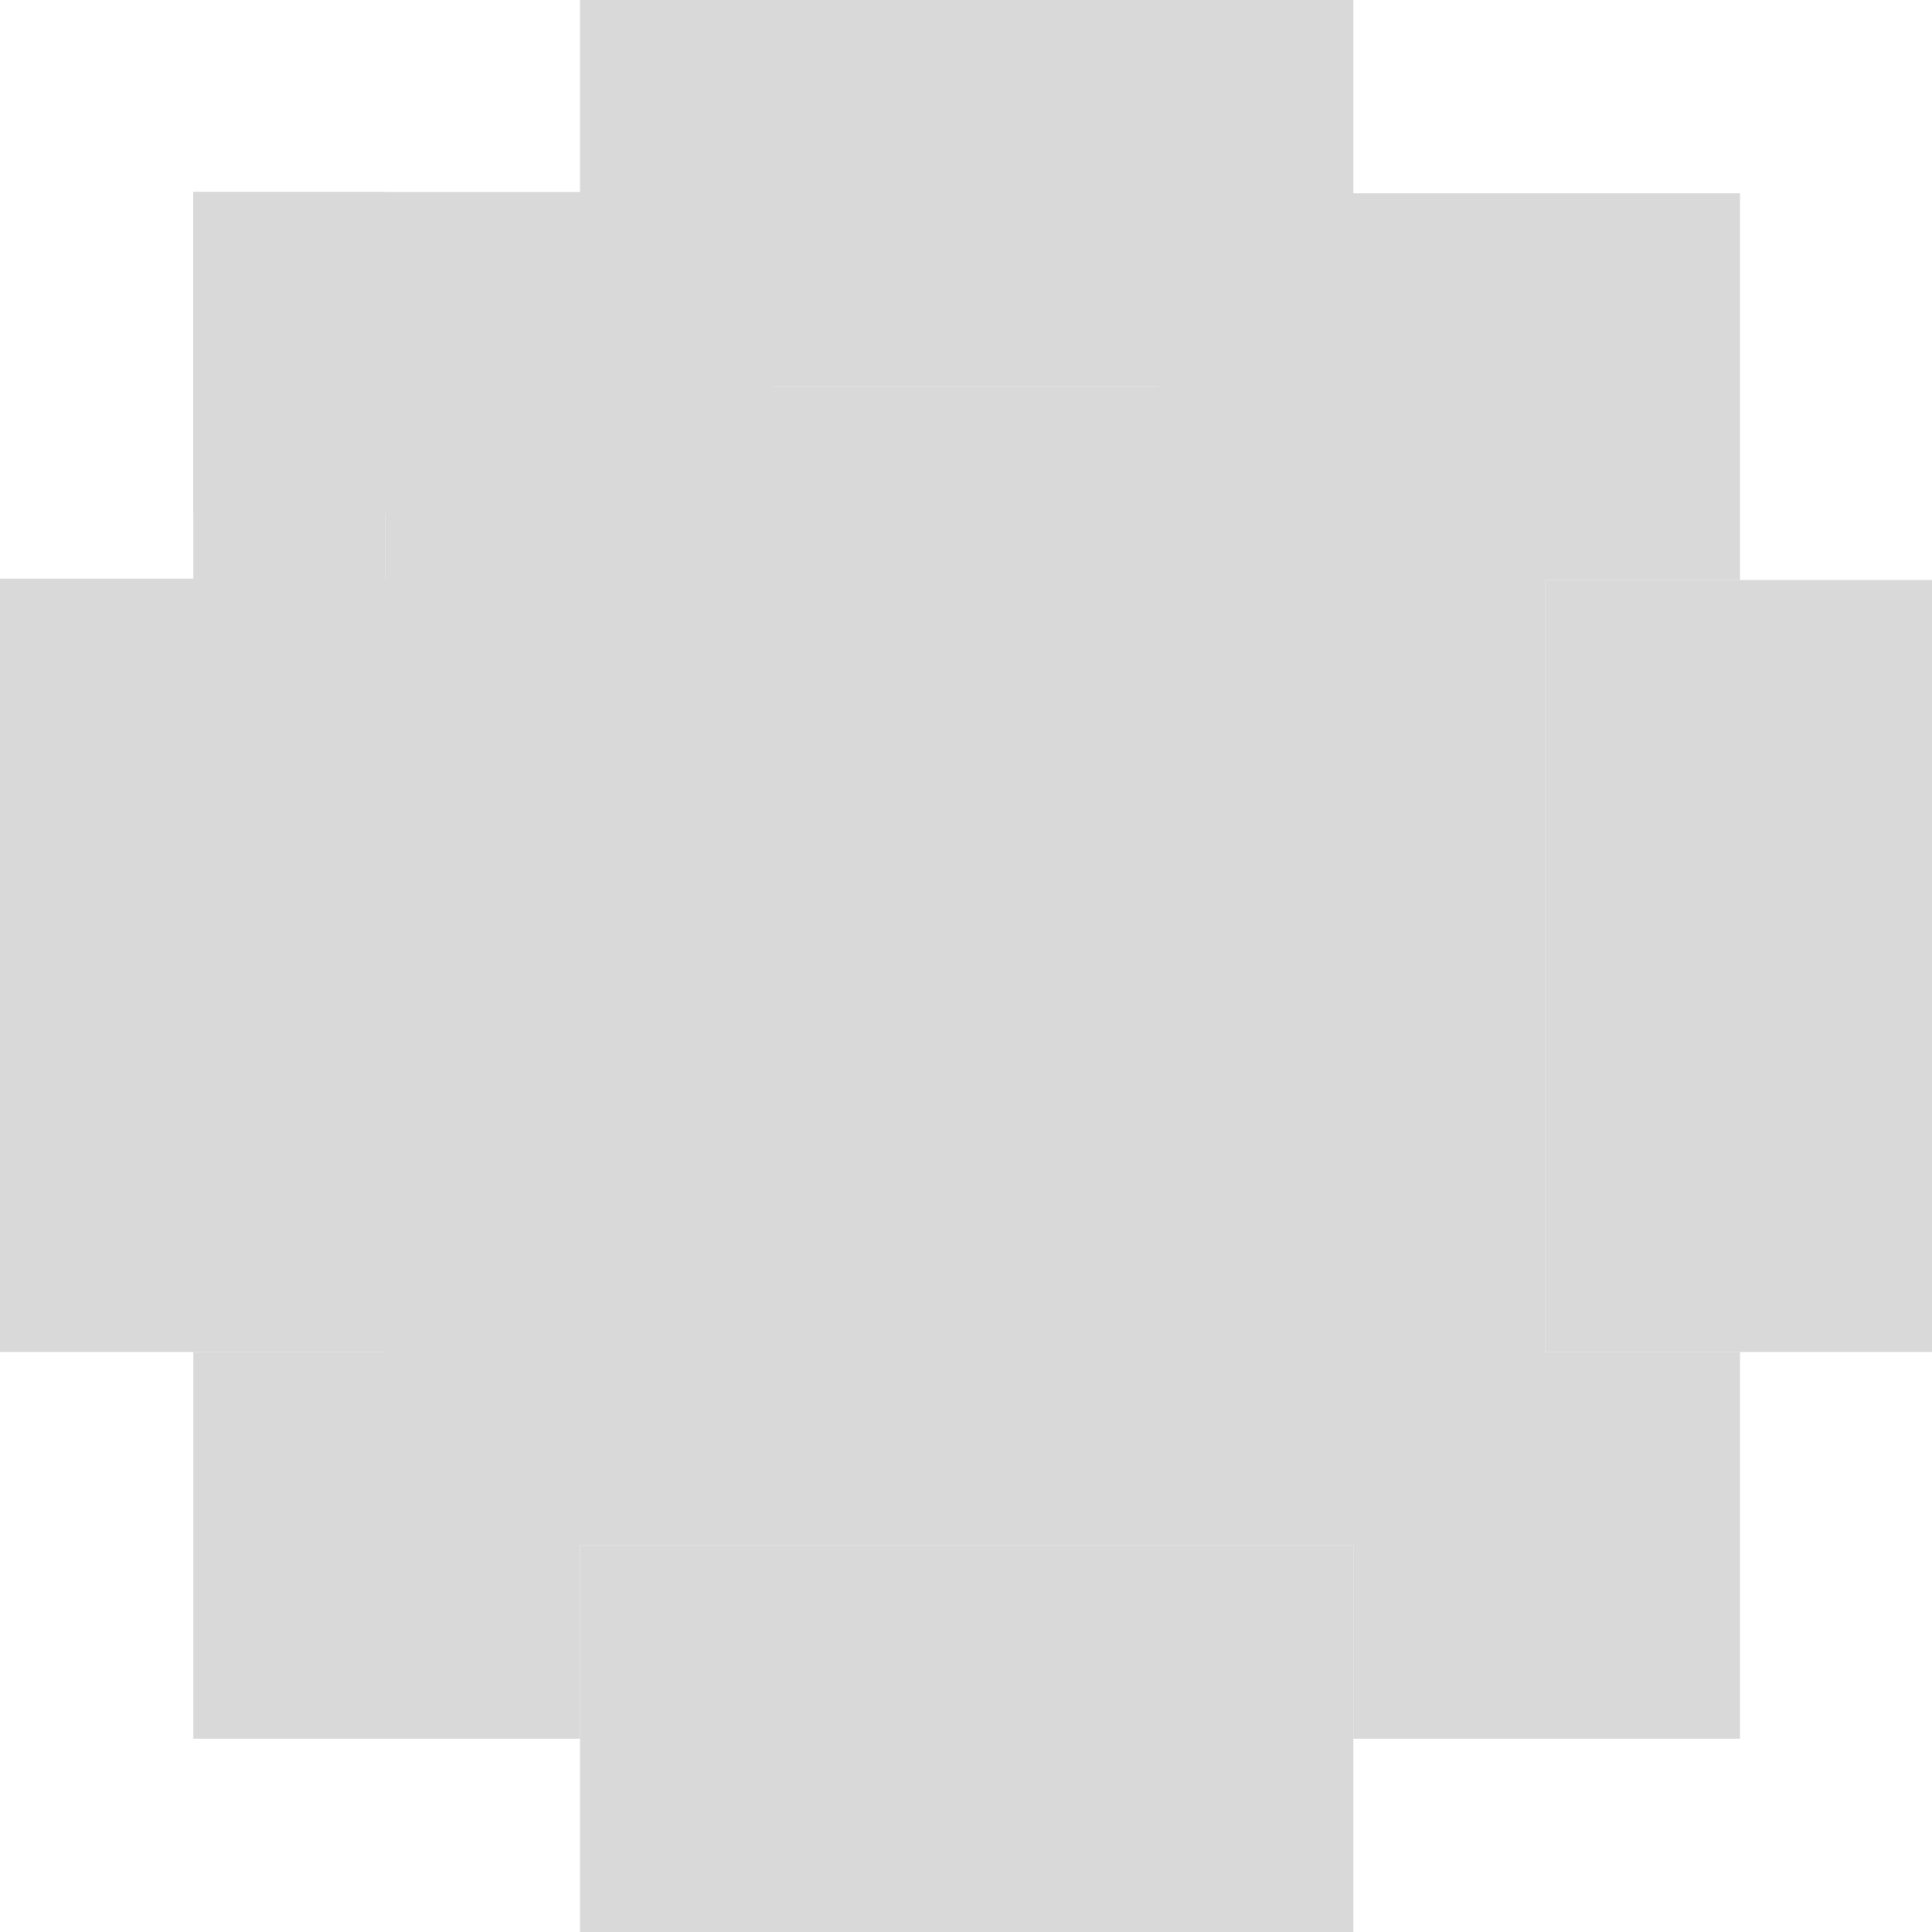
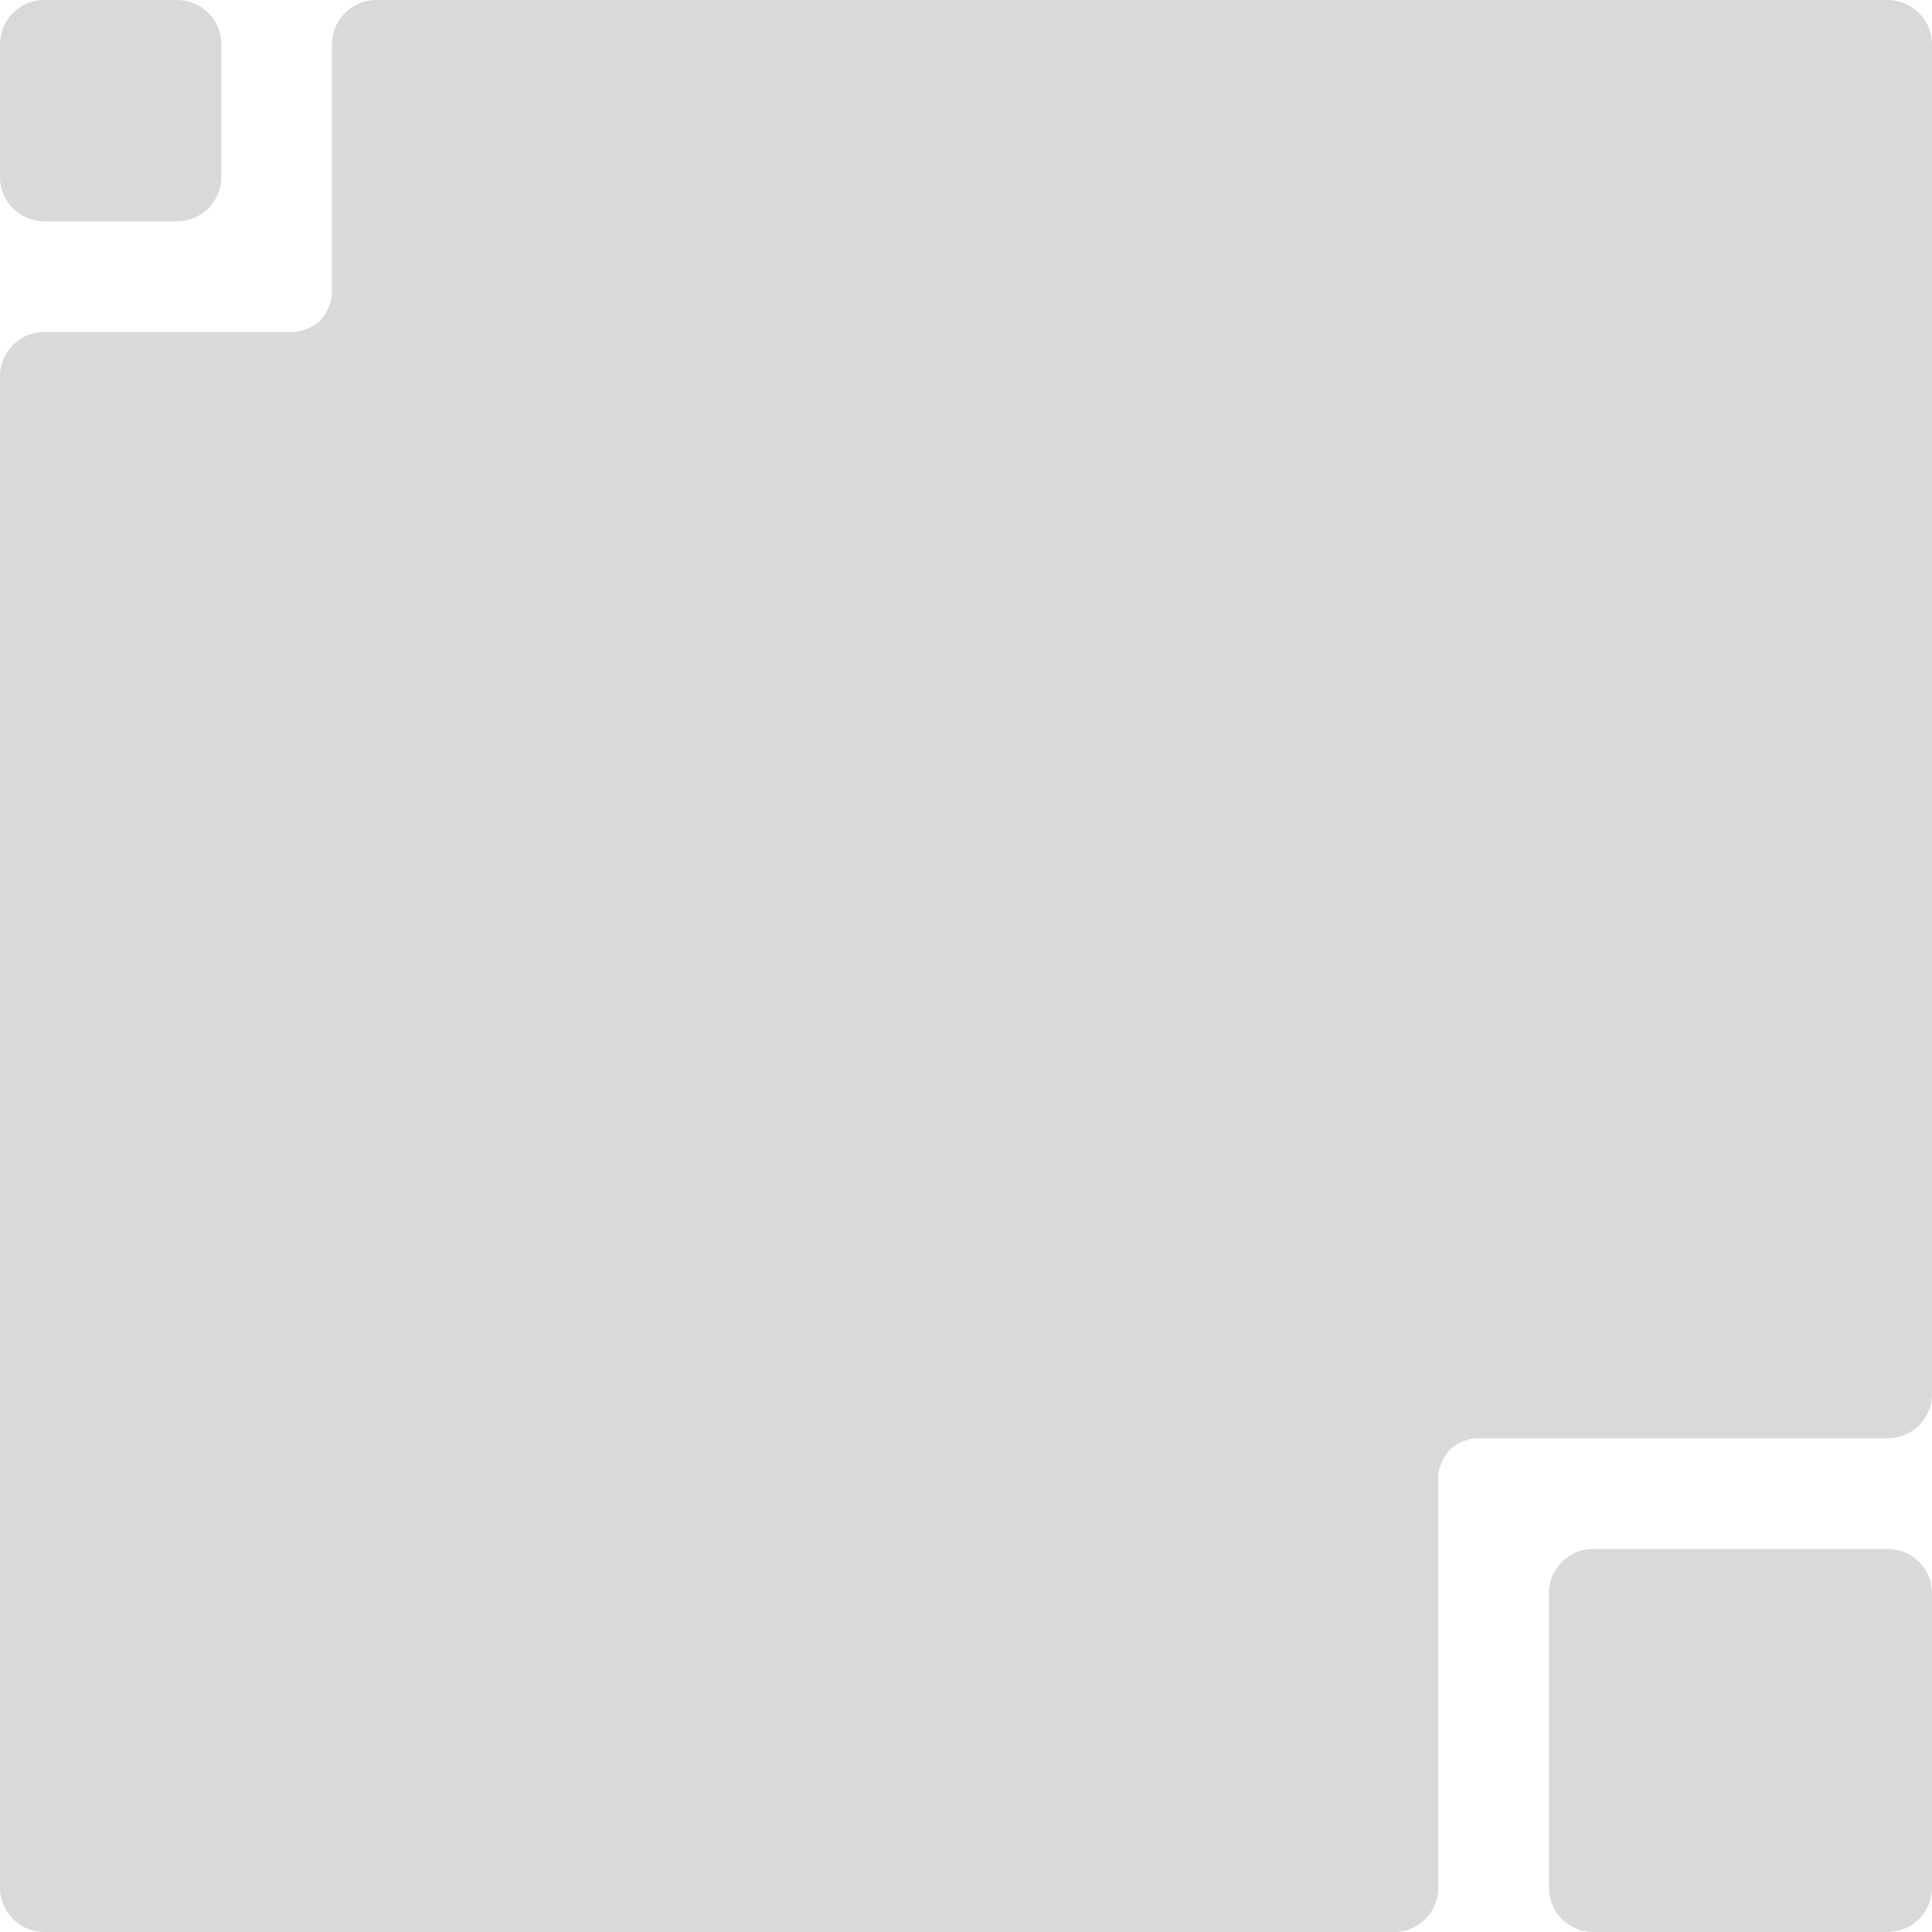
- <svg xmlns="http://www.w3.org/2000/svg" width="1399" height="1399" viewBox="0 0 1399 1399" fill="none">
-   <path d="M279 280H1119V1119H279V280Z" fill="#D9D9D9" />
-   <path d="M140 139H560V372H140V139Z" fill="#D9D9D9" />
-   <path d="M140 139H279V559H140V139Z" fill="#D9D9D9" />
-   <path d="M0 419H280V979H0V419Z" fill="#D9D9D9" />
-   <path d="M980 979H1260V1259H980V979Z" fill="#D9D9D9" />
-   <path d="M1119 420H1399V979H1119V420Z" fill="#D9D9D9" />
-   <path d="M839 140H1260V420H839V140Z" fill="#D9D9D9" />
-   <path d="M420 1119H980V1399H420V1119Z" fill="#D9D9D9" />
-   <path d="M420 0H980V280H420V0Z" fill="#D9D9D9" />
-   <path d="M140 979H420V1259H140V979Z" fill="#D9D9D9" />
+ <svg xmlns="http://www.w3.org/2000/svg" width="1397" height="1397" viewBox="0 0 1397 1397" fill="none">
+   <path d="M0 32C0 14.327 14.327 0 32 0H128C145.673 0 160 14.327 160 32V128C160 145.673 145.673 160 128 160H32C14.327 160 0 145.673 0 128V32Z" fill="#D9D9D9" />
+   <path d="M240 32C240 14.327 254.327 0 272 0H1365C1382.67 0 1397 14.327 1397 32V1008C1397 1025.67 1382.67 1040 1365 1040H272C254.327 1040 240 1025.67 240 1008V32Z" fill="#D9D9D9" />
+   <path d="M1120 1152C1120 1134.33 1134.33 1120 1152 1120H1365C1382.67 1120 1397 1134.33 1397 1152V1365C1397 1382.67 1382.67 1397 1365 1397H1152C1134.33 1397 1120 1382.67 1120 1365V1152Z" fill="#D9D9D9" />
+   <path d="M0 272C0 254.327 14.327 240 32 240H1008C1025.67 240 1040 254.327 1040 272V1365C1040 1382.67 1025.67 1397 1008 1397H32C14.327 1397 0 1382.67 0 1365V272Z" fill="#D9D9D9" />
+   <path d="M1039 1069C1043.47 1048.37 1051.61 1042.31 1070 1039H1039V1069Z" fill="#D9D9D9" />
+   <path d="M241 211C236.533 231.63 228.39 237.686 210 241H241V211Z" fill="#D9D9D9" />
</svg>
